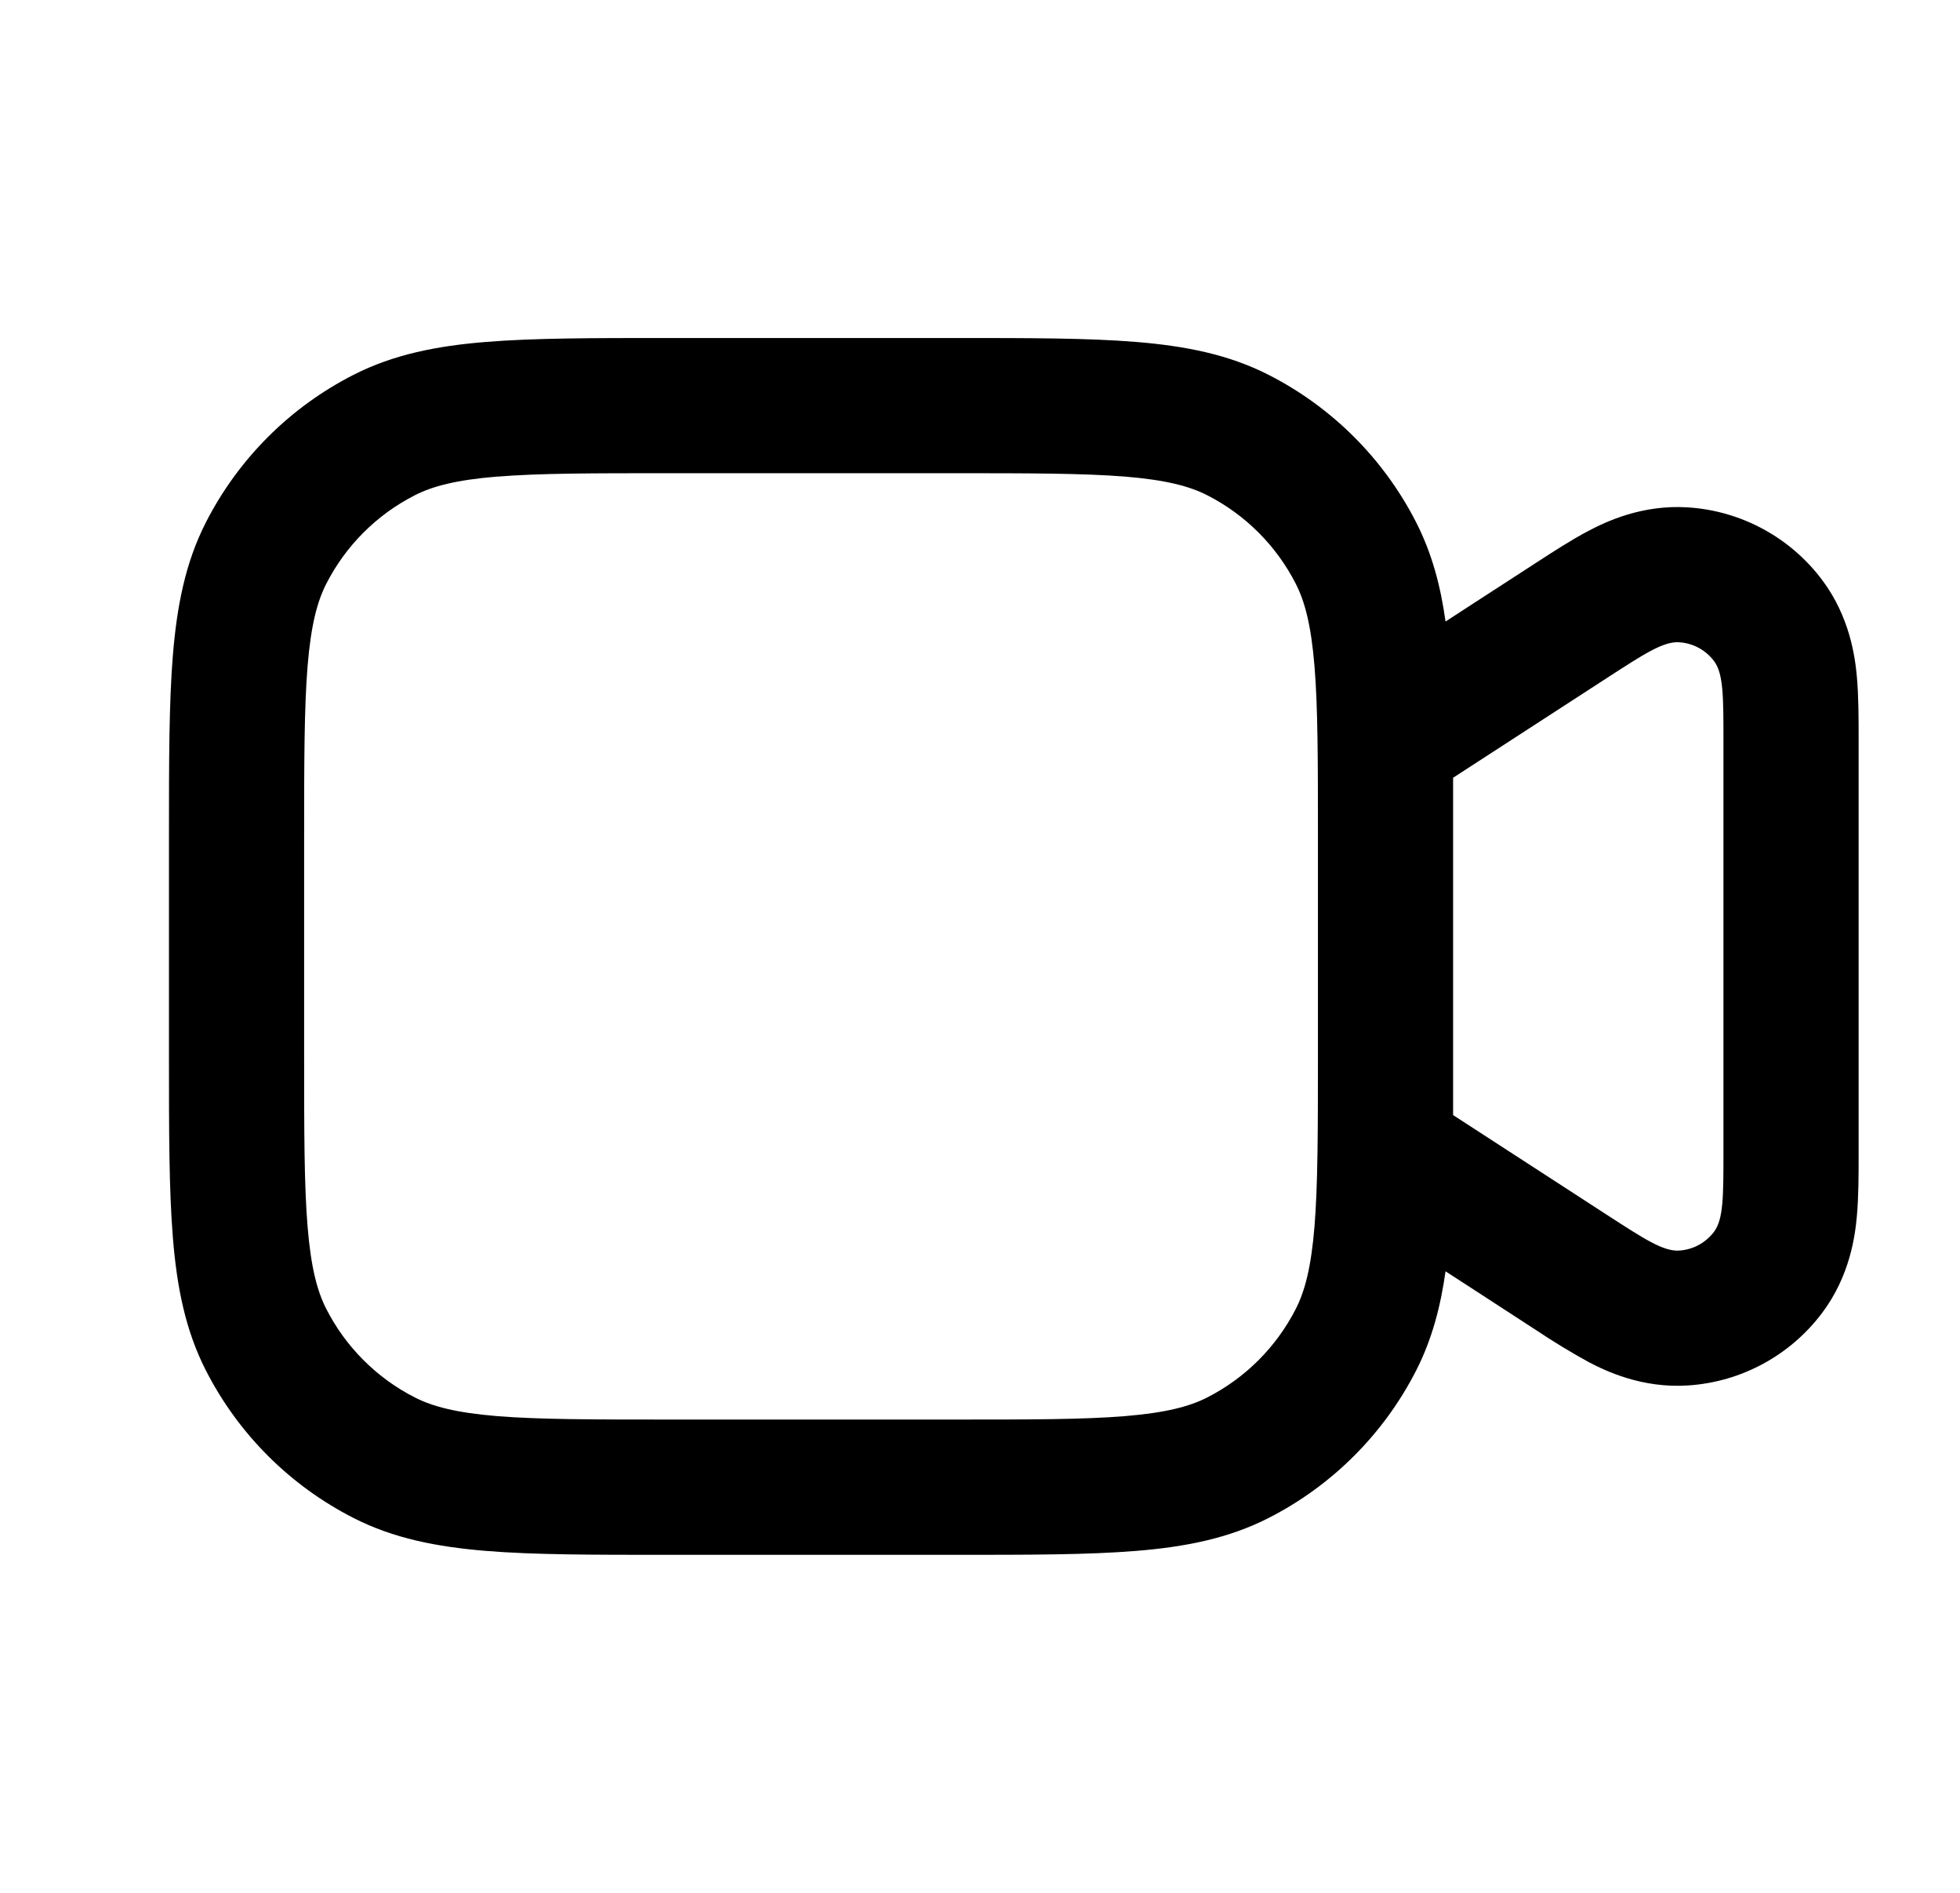
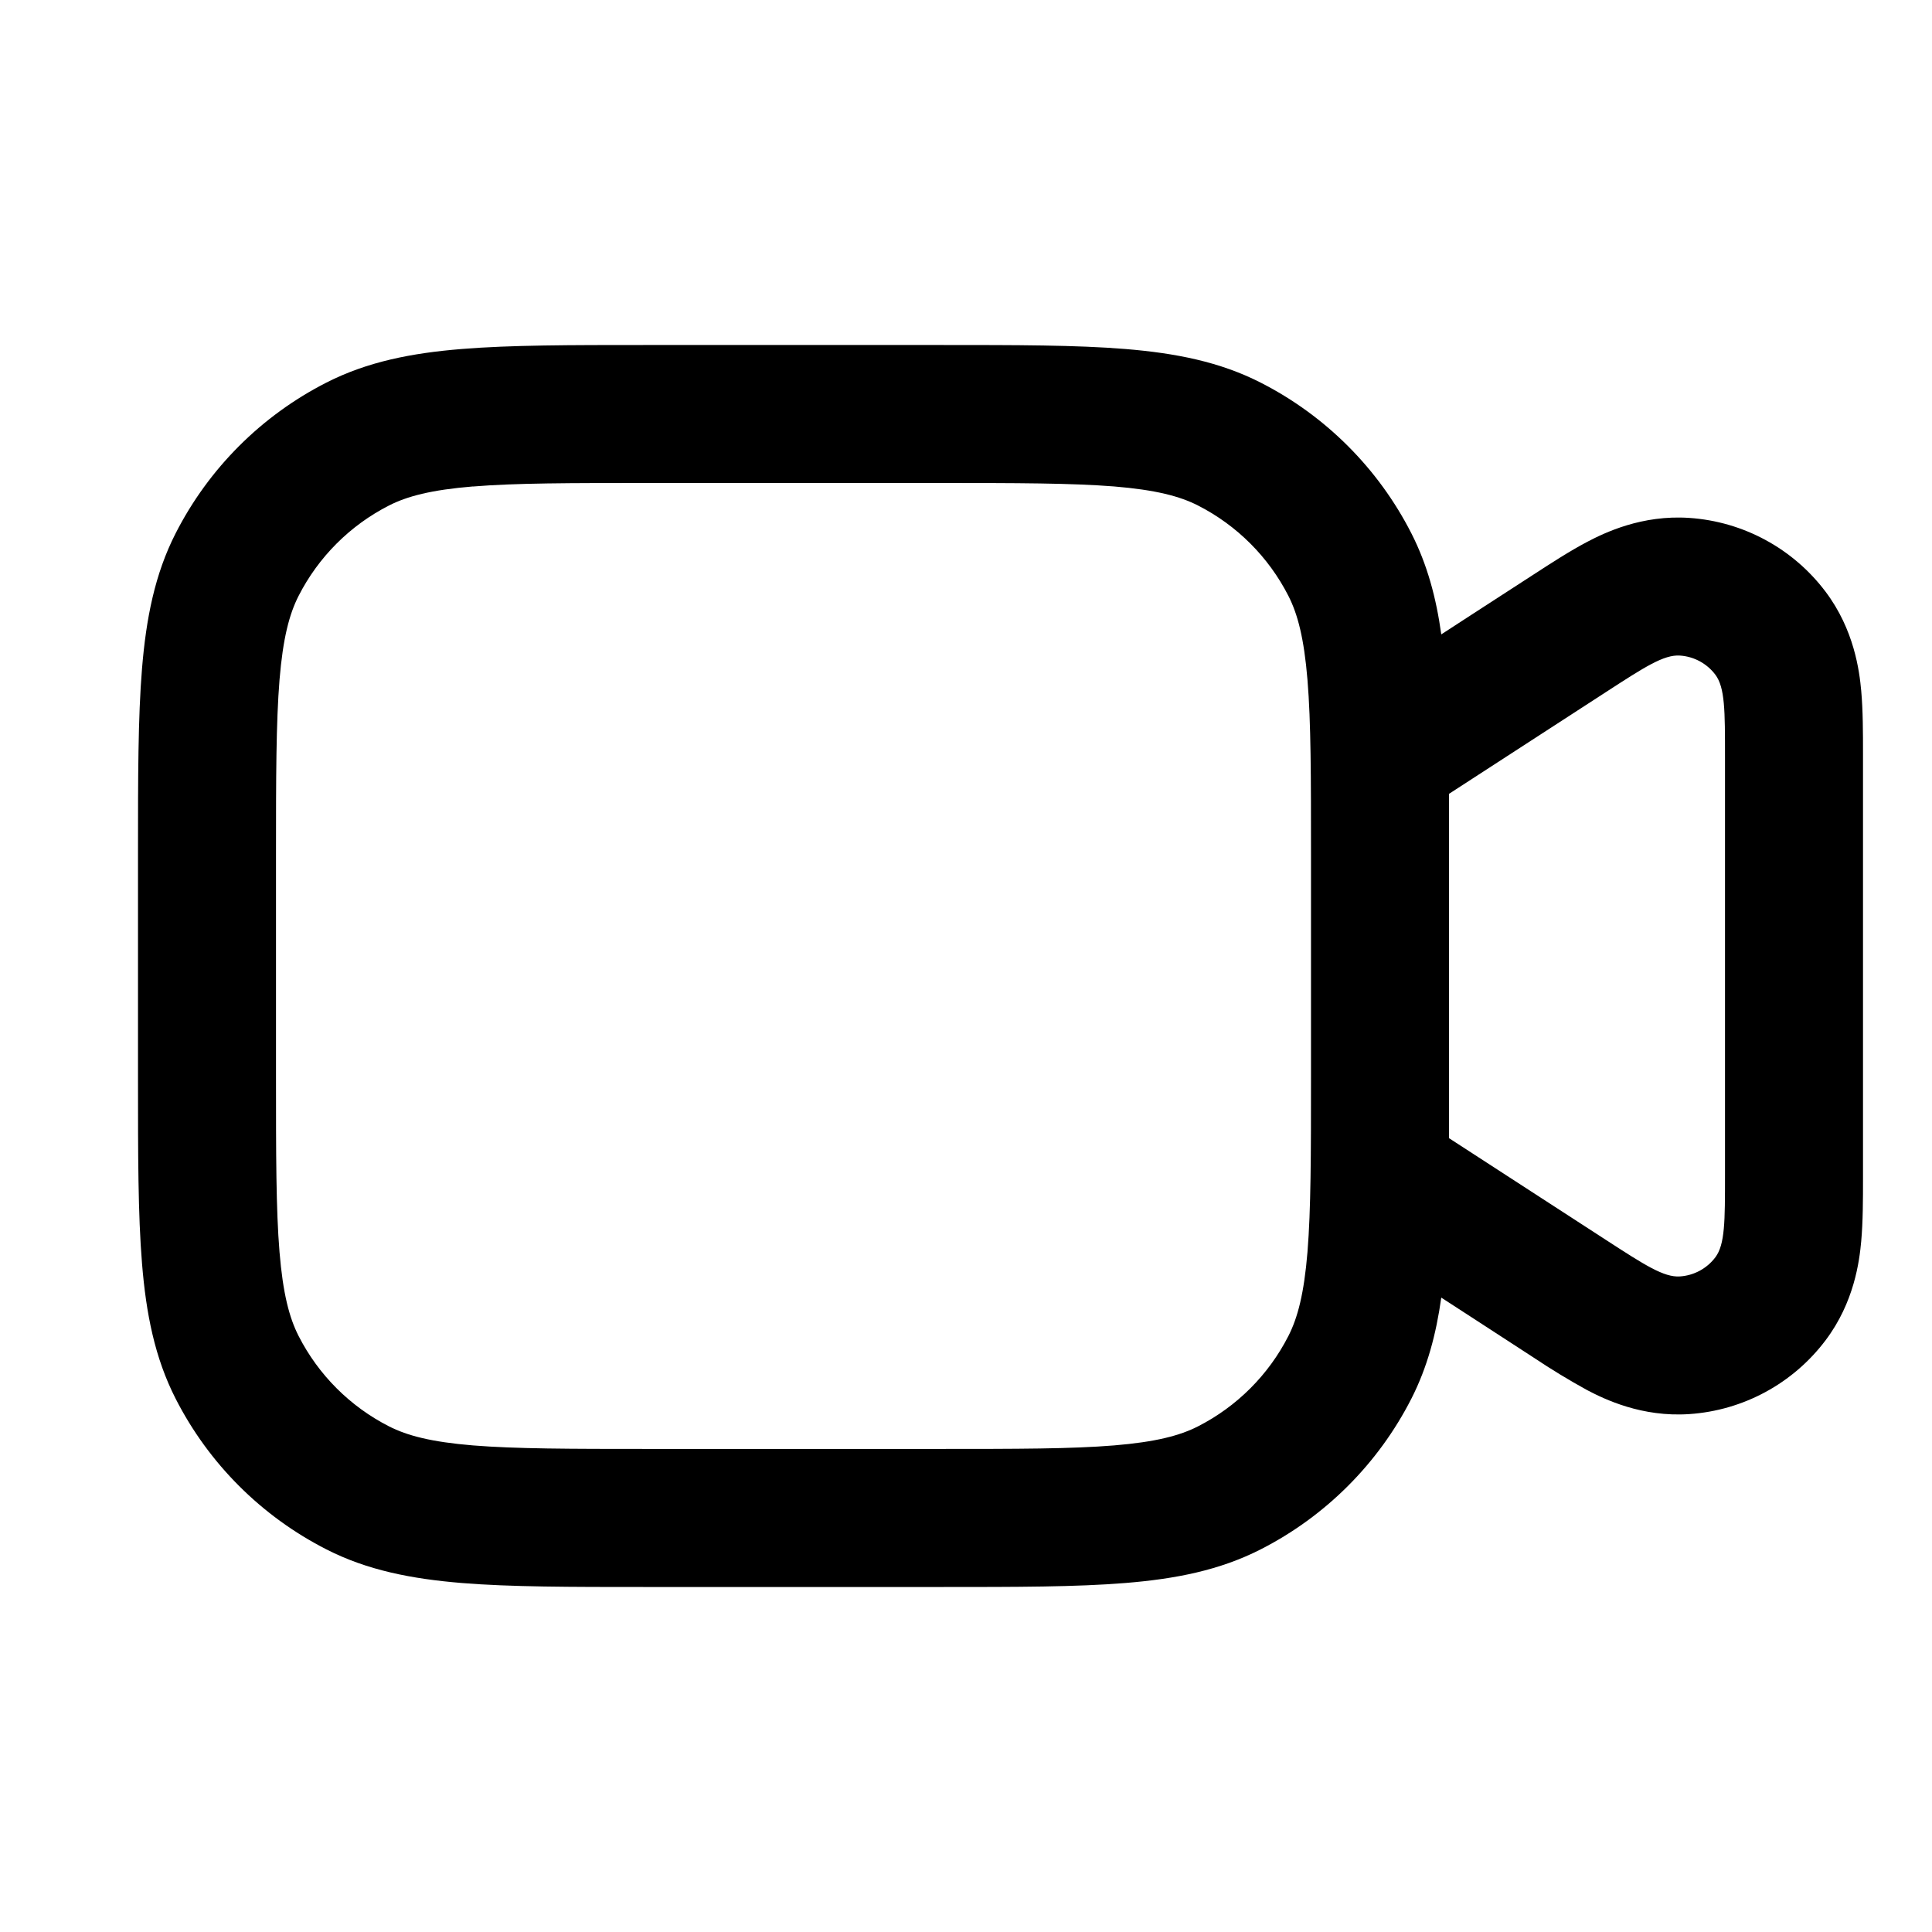
- <svg xmlns="http://www.w3.org/2000/svg" width="29" height="28" fill="none">
-   <path fill-rule="evenodd" clip-rule="evenodd" d="M9.857 5h4.286c1.084 0 1.958 0 2.666.058.729.06 1.369.185 1.961.487a5 5 0 012.185 2.185c.231.454.36.936.433 1.464l.437-.284.903-.585c.239-.155.52-.338.773-.471.255-.134.794-.395 1.482-.348a2.7 2.7 0 011.975 1.07c.415.552.49 1.148.516 1.434.026.285.026.62.026.904v6.172c0 .284 0 .619-.026.904-.026.286-.1.882-.516 1.434a2.7 2.7 0 01-1.975 1.07c-.688.047-1.227-.214-1.482-.348a10.407 10.407 0 01-.773-.47l-.905-.588-.435-.282c-.074.528-.202 1.01-.433 1.464a5 5 0 01-2.185 2.185c-.592.302-1.232.428-1.961.487C16.1 23 15.227 23 14.143 23H9.857c-1.084 0-1.958 0-2.666-.058-.728-.06-1.369-.185-1.96-.487a5 5 0 01-2.186-2.185c-.302-.592-.428-1.232-.487-1.961C2.5 17.6 2.5 16.727 2.5 15.643v-3.286c0-1.084 0-1.958.058-2.666.06-.728.185-1.369.487-1.961A5 5 0 015.23 5.545c.592-.302 1.233-.428 1.961-.487C7.9 5 8.773 5 9.857 5zM21.5 15.643v-4.138l2.27-1.472c.563-.365.844-.548 1.077-.532a.7.7 0 01.513.277c.14.187.14.522.14 1.192v6.06c0 .67 0 1.005-.14 1.192a.7.7 0 01-.513.277c-.233.016-.514-.167-1.077-.532l-2.27-1.472v-.852zM7.354 7.05c-.605.05-.953.142-1.216.276a3 3 0 00-1.311 1.311c-.134.263-.226.611-.276 1.216-.05.617-.051 1.41-.051 2.546v3.2c0 1.137 0 1.929.051 2.546.05.605.142.953.276 1.216a3 3 0 001.311 1.311c.263.134.611.226 1.216.276.617.05 1.41.051 2.546.051h4.2c1.137 0 1.929 0 2.546-.051.605-.05.953-.142 1.216-.276a3 3 0 001.311-1.311c.134-.263.226-.611.276-1.216.05-.617.051-1.41.051-2.546v-3.2c0-1.137 0-1.929-.051-2.546-.05-.605-.142-.953-.276-1.216a3 3 0 00-1.311-1.311c-.263-.134-.611-.226-1.216-.276C16.029 7.001 15.236 7 14.1 7H9.9c-1.137 0-1.929 0-2.546.051z" fill="currentColor" />
+ <svg xmlns="http://www.w3.org/2000/svg" width="28" height="28" fill="currentColor" viewBox="0 0 28 28">
+   <path fill-rule="evenodd" d="M9.357 5h4.286c1.084 0 1.958 0 2.666.058.729.06 1.369.185 1.961.487a5 5 0 0 1 2.185 2.185c.231.454.36.936.433 1.464l.437-.284.903-.585c.239-.155.52-.338.773-.471.255-.134.794-.395 1.482-.348a2.7 2.7 0 0 1 1.975 1.07c.415.552.49 1.148.516 1.434.026.285.026.62.026.904v6.172c0 .284 0 .619-.026.904-.026.286-.1.882-.516 1.434a2.7 2.7 0 0 1-1.975 1.07c-.688.047-1.227-.214-1.482-.348a10.407 10.407 0 0 1-.773-.47l-.905-.588-.435-.282c-.074.528-.202 1.01-.433 1.464a5 5 0 0 1-2.185 2.185c-.592.302-1.232.428-1.961.487C15.6 23 14.727 23 13.643 23H9.357c-1.084 0-1.958 0-2.666-.058-.728-.06-1.369-.185-1.96-.487a5 5 0 0 1-2.186-2.185c-.302-.592-.428-1.232-.487-1.961C2 17.6 2 16.727 2 15.643v-3.286c0-1.084 0-1.958.058-2.666.06-.728.185-1.369.487-1.961A5 5 0 0 1 4.73 5.545c.592-.302 1.233-.428 1.961-.487C7.4 5 8.273 5 9.357 5ZM21 15.643v-4.138l2.27-1.472c.563-.365.844-.548 1.077-.532a.7.7 0 0 1 .513.277c.14.187.14.522.14 1.192v6.06c0 .67 0 1.005-.14 1.192a.7.7 0 0 1-.513.277c-.233.016-.514-.167-1.077-.532L21 16.495v-.852ZM6.854 7.05c-.605.05-.953.142-1.216.276a3 3 0 0 0-1.311 1.311c-.134.263-.226.611-.276 1.216-.05.617-.051 1.41-.051 2.546v3.2c0 1.137 0 1.929.051 2.546.05.605.142.953.276 1.216a3 3 0 0 0 1.311 1.311c.263.134.611.226 1.216.276.617.05 1.41.051 2.546.051h4.2c1.137 0 1.929 0 2.546-.051.605-.05.953-.142 1.216-.276a3 3 0 0 0 1.311-1.311c.134-.263.226-.611.276-1.216.05-.617.051-1.41.051-2.546v-3.2c0-1.137 0-1.929-.051-2.546-.05-.605-.142-.953-.276-1.216a3 3 0 0 0-1.311-1.311c-.263-.134-.611-.226-1.216-.276-.617-.049-1.41-.05-2.546-.05H9.4c-1.137 0-1.929 0-2.546.051Z" clip-rule="evenodd" />
</svg>
